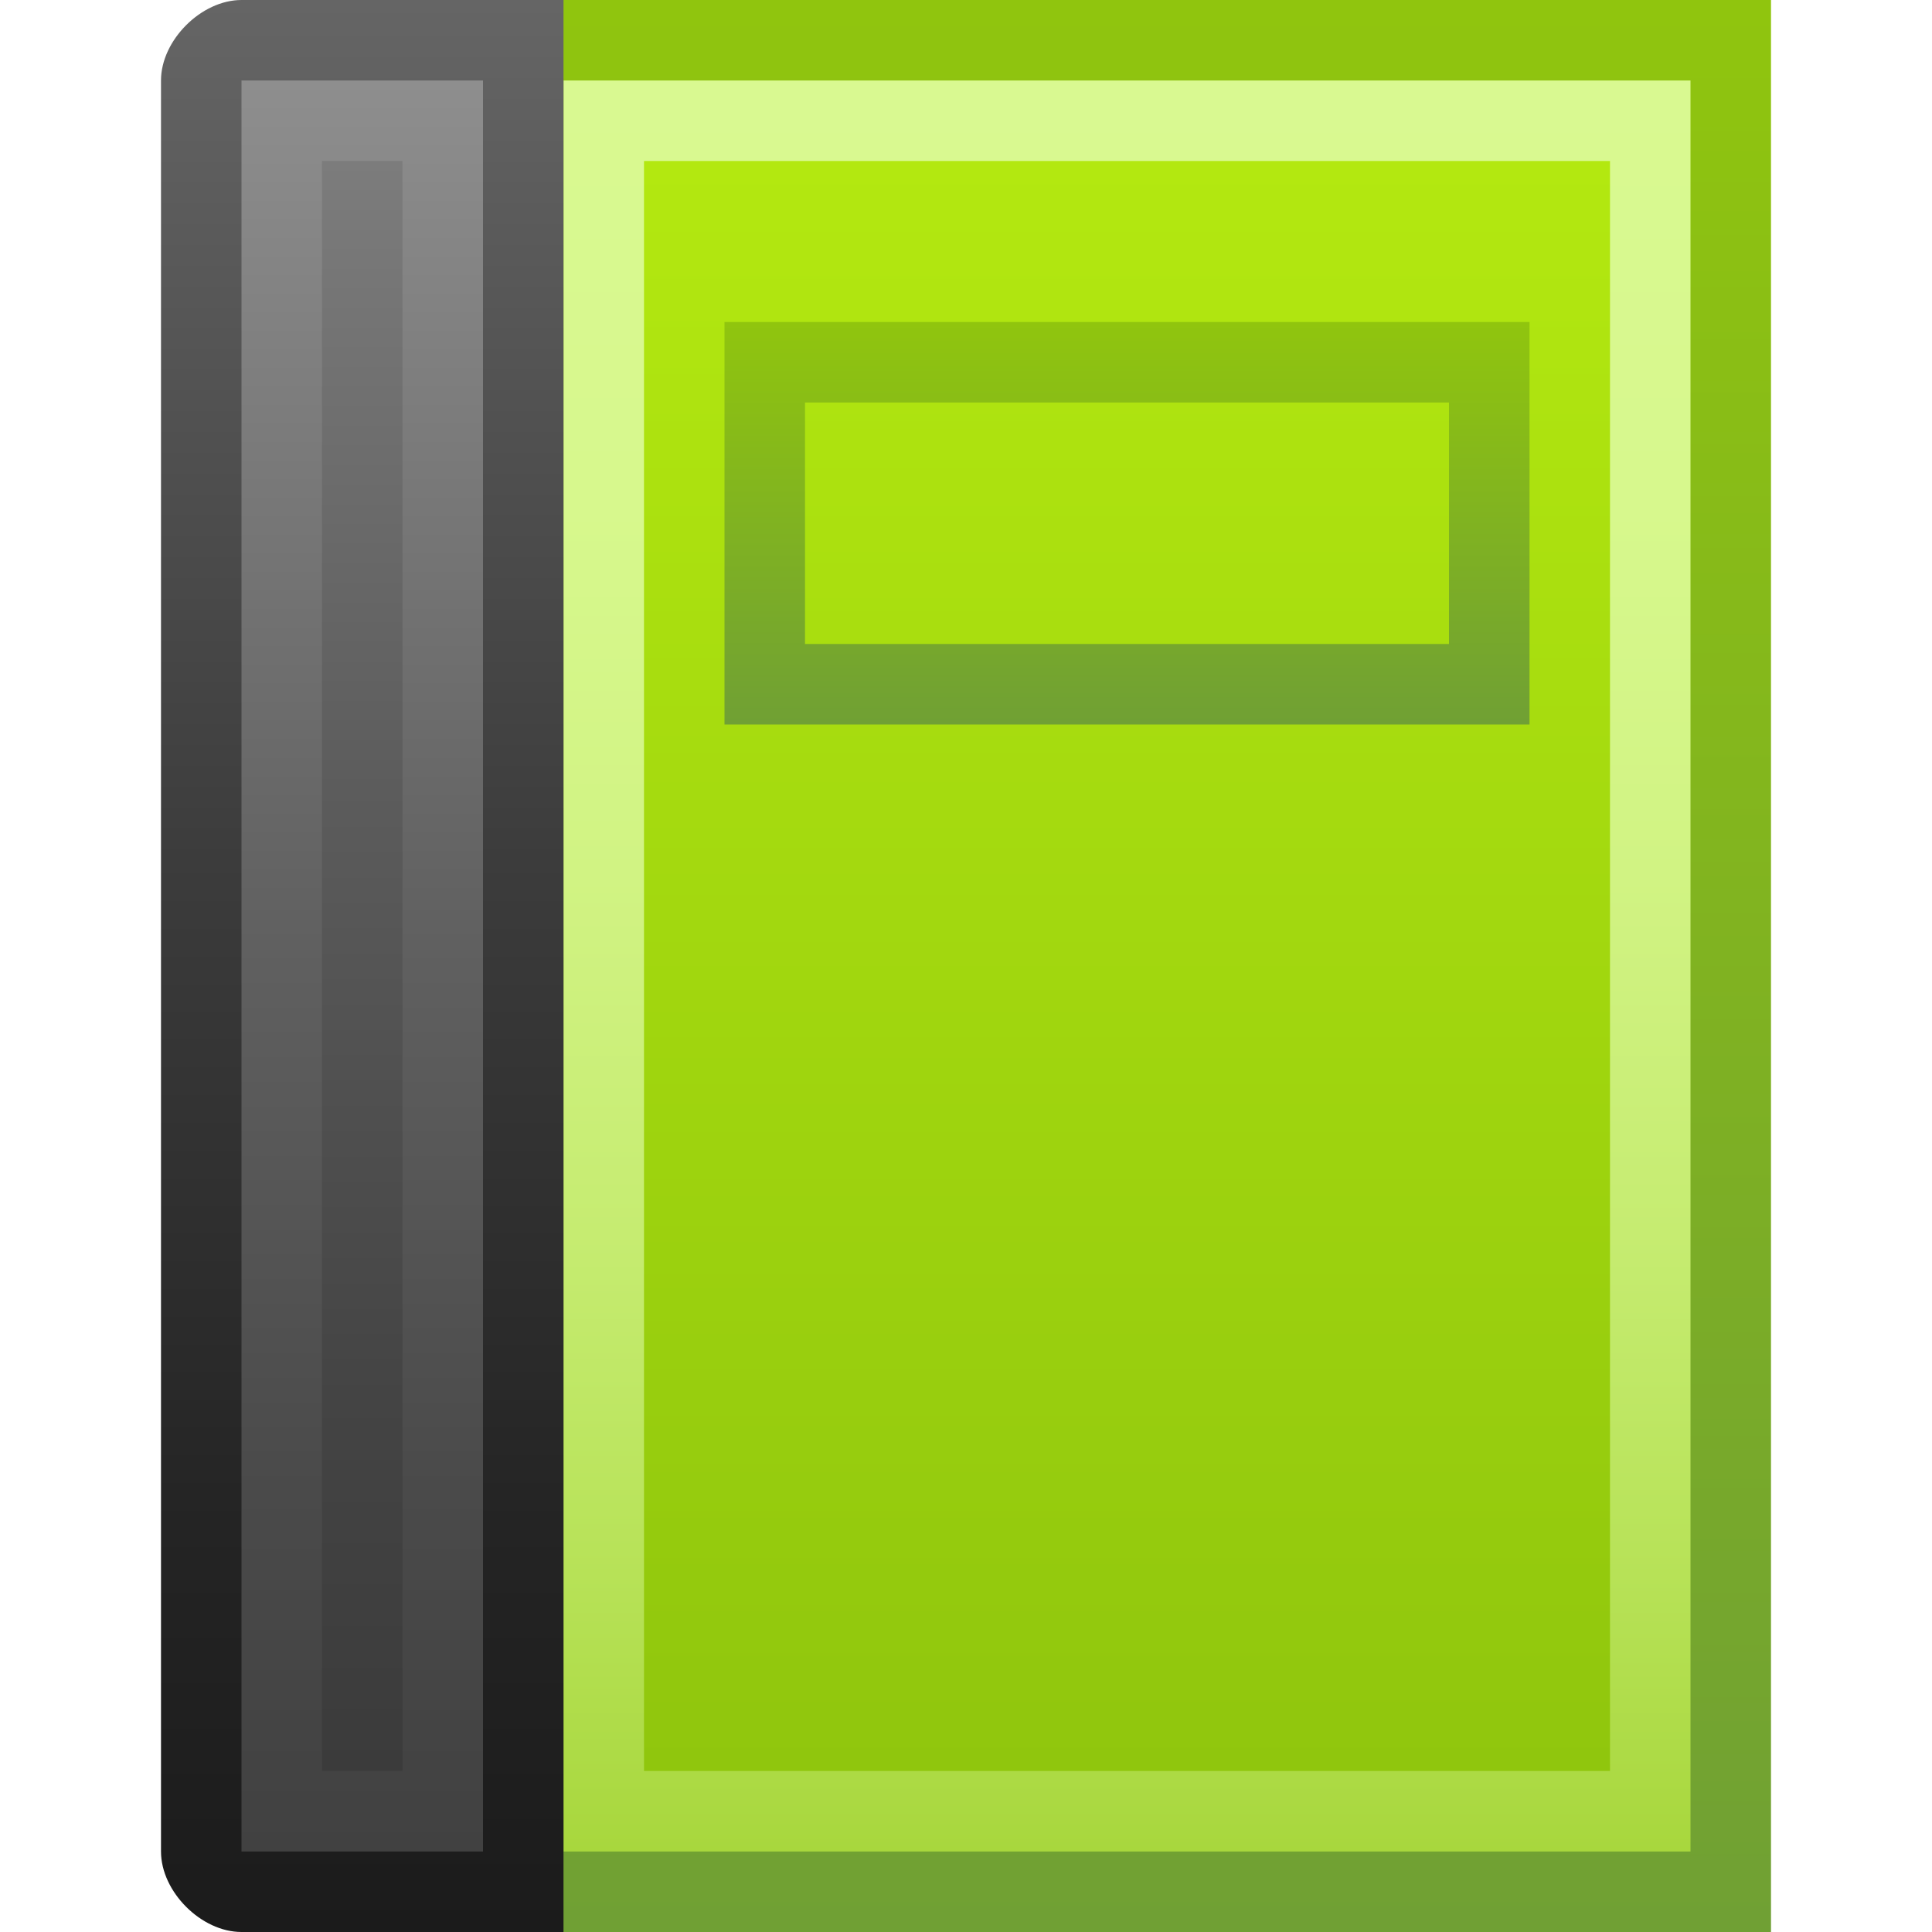
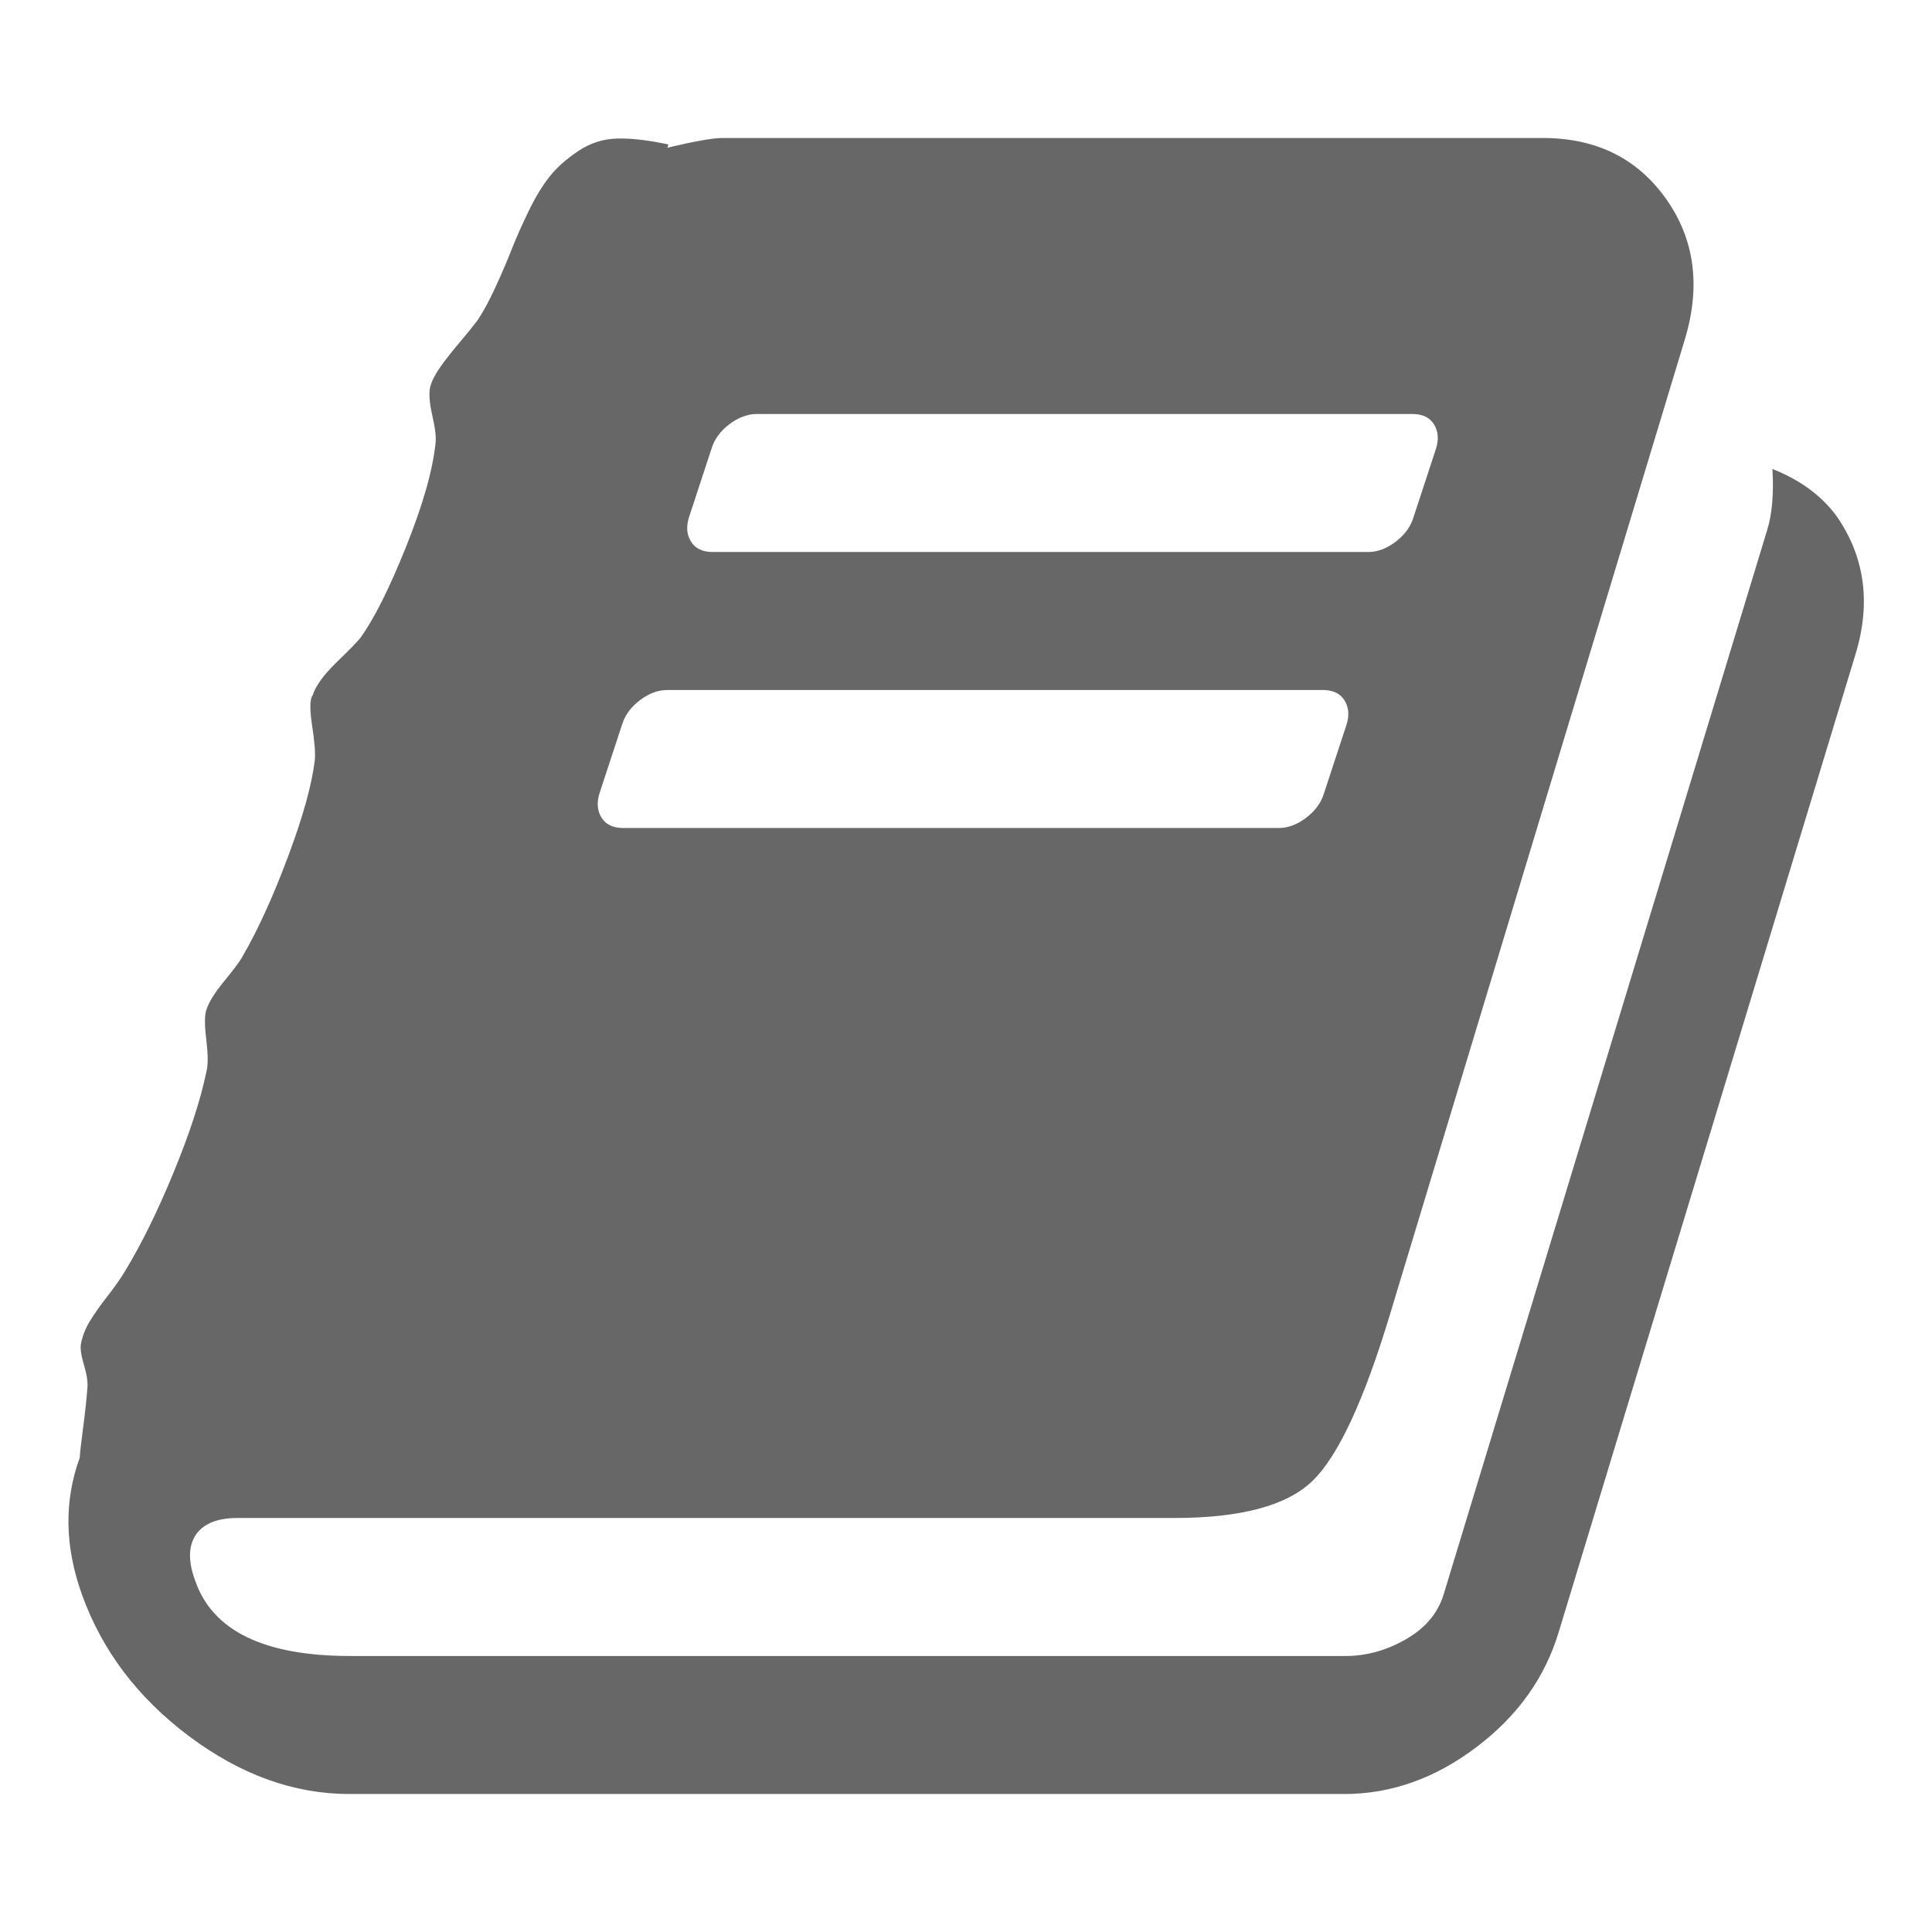
- <svg xmlns="http://www.w3.org/2000/svg" version="1.1" x="0px" y="0px" width="24px" height="24px" viewBox="-2 0 24 24" style="overflow:visible;enable-background:new -2 0 24 24;" xml:space="preserve" preserveAspectRatio="xMinYMid meet">
-   <defs>
- </defs>
-   <linearGradient id="SVGID_1_" gradientUnits="userSpaceOnUse" x1="12.001" y1="0" x2="12.001" y2="24">
-     <stop offset="0" style="stop-color:#90C50E" />
-     <stop offset="1" style="stop-color:#70A034" />
-   </linearGradient>
-   <rect x="4" style="fill:url(#SVGID_1_);" width="16" height="24" />
-   <linearGradient id="SVGID_2_" gradientUnits="userSpaceOnUse" x1="12.001" y1="1" x2="12.001" y2="23">
-     <stop offset="0" style="stop-color:#D9F991" />
-     <stop offset="0.239" style="stop-color:#D7F88D" />
-     <stop offset="0.45" style="stop-color:#D1F383" />
-     <stop offset="0.651" style="stop-color:#C6EC71" />
-     <stop offset="0.844" style="stop-color:#B7E257" />
-     <stop offset="1" style="stop-color:#A8D73D" />
-   </linearGradient>
-   <rect x="5" y="1" style="fill:url(#SVGID_2_);" width="14" height="22" />
-   <linearGradient id="SVGID_3_" gradientUnits="userSpaceOnUse" x1="12.001" y1="2" x2="12.001" y2="22">
-     <stop offset="0" style="stop-color:#B3E810" />
-     <stop offset="1" style="stop-color:#90C60D" />
-   </linearGradient>
-   <rect x="6" y="2" style="fill:url(#SVGID_3_);" width="12" height="20" />
-   <linearGradient id="SVGID_4_" gradientUnits="userSpaceOnUse" x1="12.001" y1="4" x2="12.001" y2="9">
-     <stop offset="0" style="stop-color:#90C50E" />
-     <stop offset="1" style="stop-color:#70A034" />
-   </linearGradient>
-   <path style="fill:url(#SVGID_4_);" d="M7,4v5h10V4H7z M16,8H8V5h8V8z" />
-   <linearGradient id="SVGID_5_" gradientUnits="userSpaceOnUse" x1="2.5" y1="0" x2="2.5" y2="24">
-     <stop offset="0" style="stop-color:#656565" />
-     <stop offset="1.342887e-02" style="stop-color:#646464" />
-     <stop offset="0.445" style="stop-color:#3C3C3C" />
-     <stop offset="0.789" style="stop-color:#242424" />
-     <stop offset="1" style="stop-color:#1B1B1B" />
-   </linearGradient>
-   <path style="fill:url(#SVGID_5_);" d="M4,0H2.6H1C0.5,0,0,0.5,0,1v22c0,0.5,0.5,1,1,1h1.6H4h1v-1V1V0H4z" />
-   <linearGradient id="SVGID_6_" gradientUnits="userSpaceOnUse" x1="2.5" y1="1" x2="2.5" y2="23">
-     <stop offset="0" style="stop-color:#8E8E8E" />
-     <stop offset="4.191053e-02" style="stop-color:#8A8A8A" />
-     <stop offset="0.461" style="stop-color:#626262" />
-     <stop offset="0.795" style="stop-color:#4A4A4A" />
-     <stop offset="1" style="stop-color:#414141" />
-   </linearGradient>
-   <rect x="1" y="1" style="fill:url(#SVGID_6_);" width="3" height="22" />
-   <linearGradient id="SVGID_7_" gradientUnits="userSpaceOnUse" x1="2.5" y1="2" x2="2.5" y2="22">
-     <stop offset="0" style="stop-color:#7C7C7C" />
-     <stop offset="0.39" style="stop-color:#5C5C5C" />
-     <stop offset="0.768" style="stop-color:#444444" />
-     <stop offset="1" style="stop-color:#3B3B3B" />
-   </linearGradient>
-   <rect x="2" y="2" style="fill:url(#SVGID_7_);" width="1" height="20" />
+ <svg xmlns="http://www.w3.org/2000/svg" width="1792" height="1792" viewBox="0 0 1792 1792" id="svg2" version="1.1">
+   <defs id="defs8" />
+   <path d="M1703 478q40 57 18 129l-275 906q-19 64-76.5 107.5t-122.5 43.5h-923q-77 0-148.5-53.5t-99.5-131.5q-24-67-2-127 0-4 3-27t4-37q1-8-3-21.5t-3-19.5q2-11 8-21t16.5-23.5 16.5-23.5q23-38 45-91.5t30-91.5q3-10 .5-30t-.5-28q3-11 17-28t17-23q21-36 42-92t25-90q1-9-2.5-32t.5-28q4-13 22-30.5t22-22.5q19-26 42.5-84.5t27.5-96.5q1-8-3-25.5t-2-26.5q2-8 9-18t18-23 17-21q8-12 16.5-30.5t15-35 16-36 19.5-32 26.5-23.5 36-11.5 47.5 5.5l-1 3q38-9 51-9h761q74 0 114 56t18 130l-274 906q-36 119-71.5 153.5t-128.5 34.5h-869q-27 0-38 15-11 16-1 43 24 70 144 70h923q29 0 56-15.5t35-41.5l300-987q7-22 5-57 38 15 59 43zm-1064 2q-4 13 2 22.5t20 9.5h608q13 0 25.5-9.5t16.5-22.5l21-64q4-13-2-22.5t-20-9.5h-608q-13 0-25.5 9.5t-16.5 22.5zm-83 256q-4 13 2 22.5t20 9.5h608q13 0 25.5-9.5t16.5-22.5l21-64q4-13-2-22.5t-20-9.5h-608q-13 0-25.5 9.5t-16.5 22.5z" fill="#f00" id="path4" style="fill:#676767;fill-opacity:1" />
</svg>
